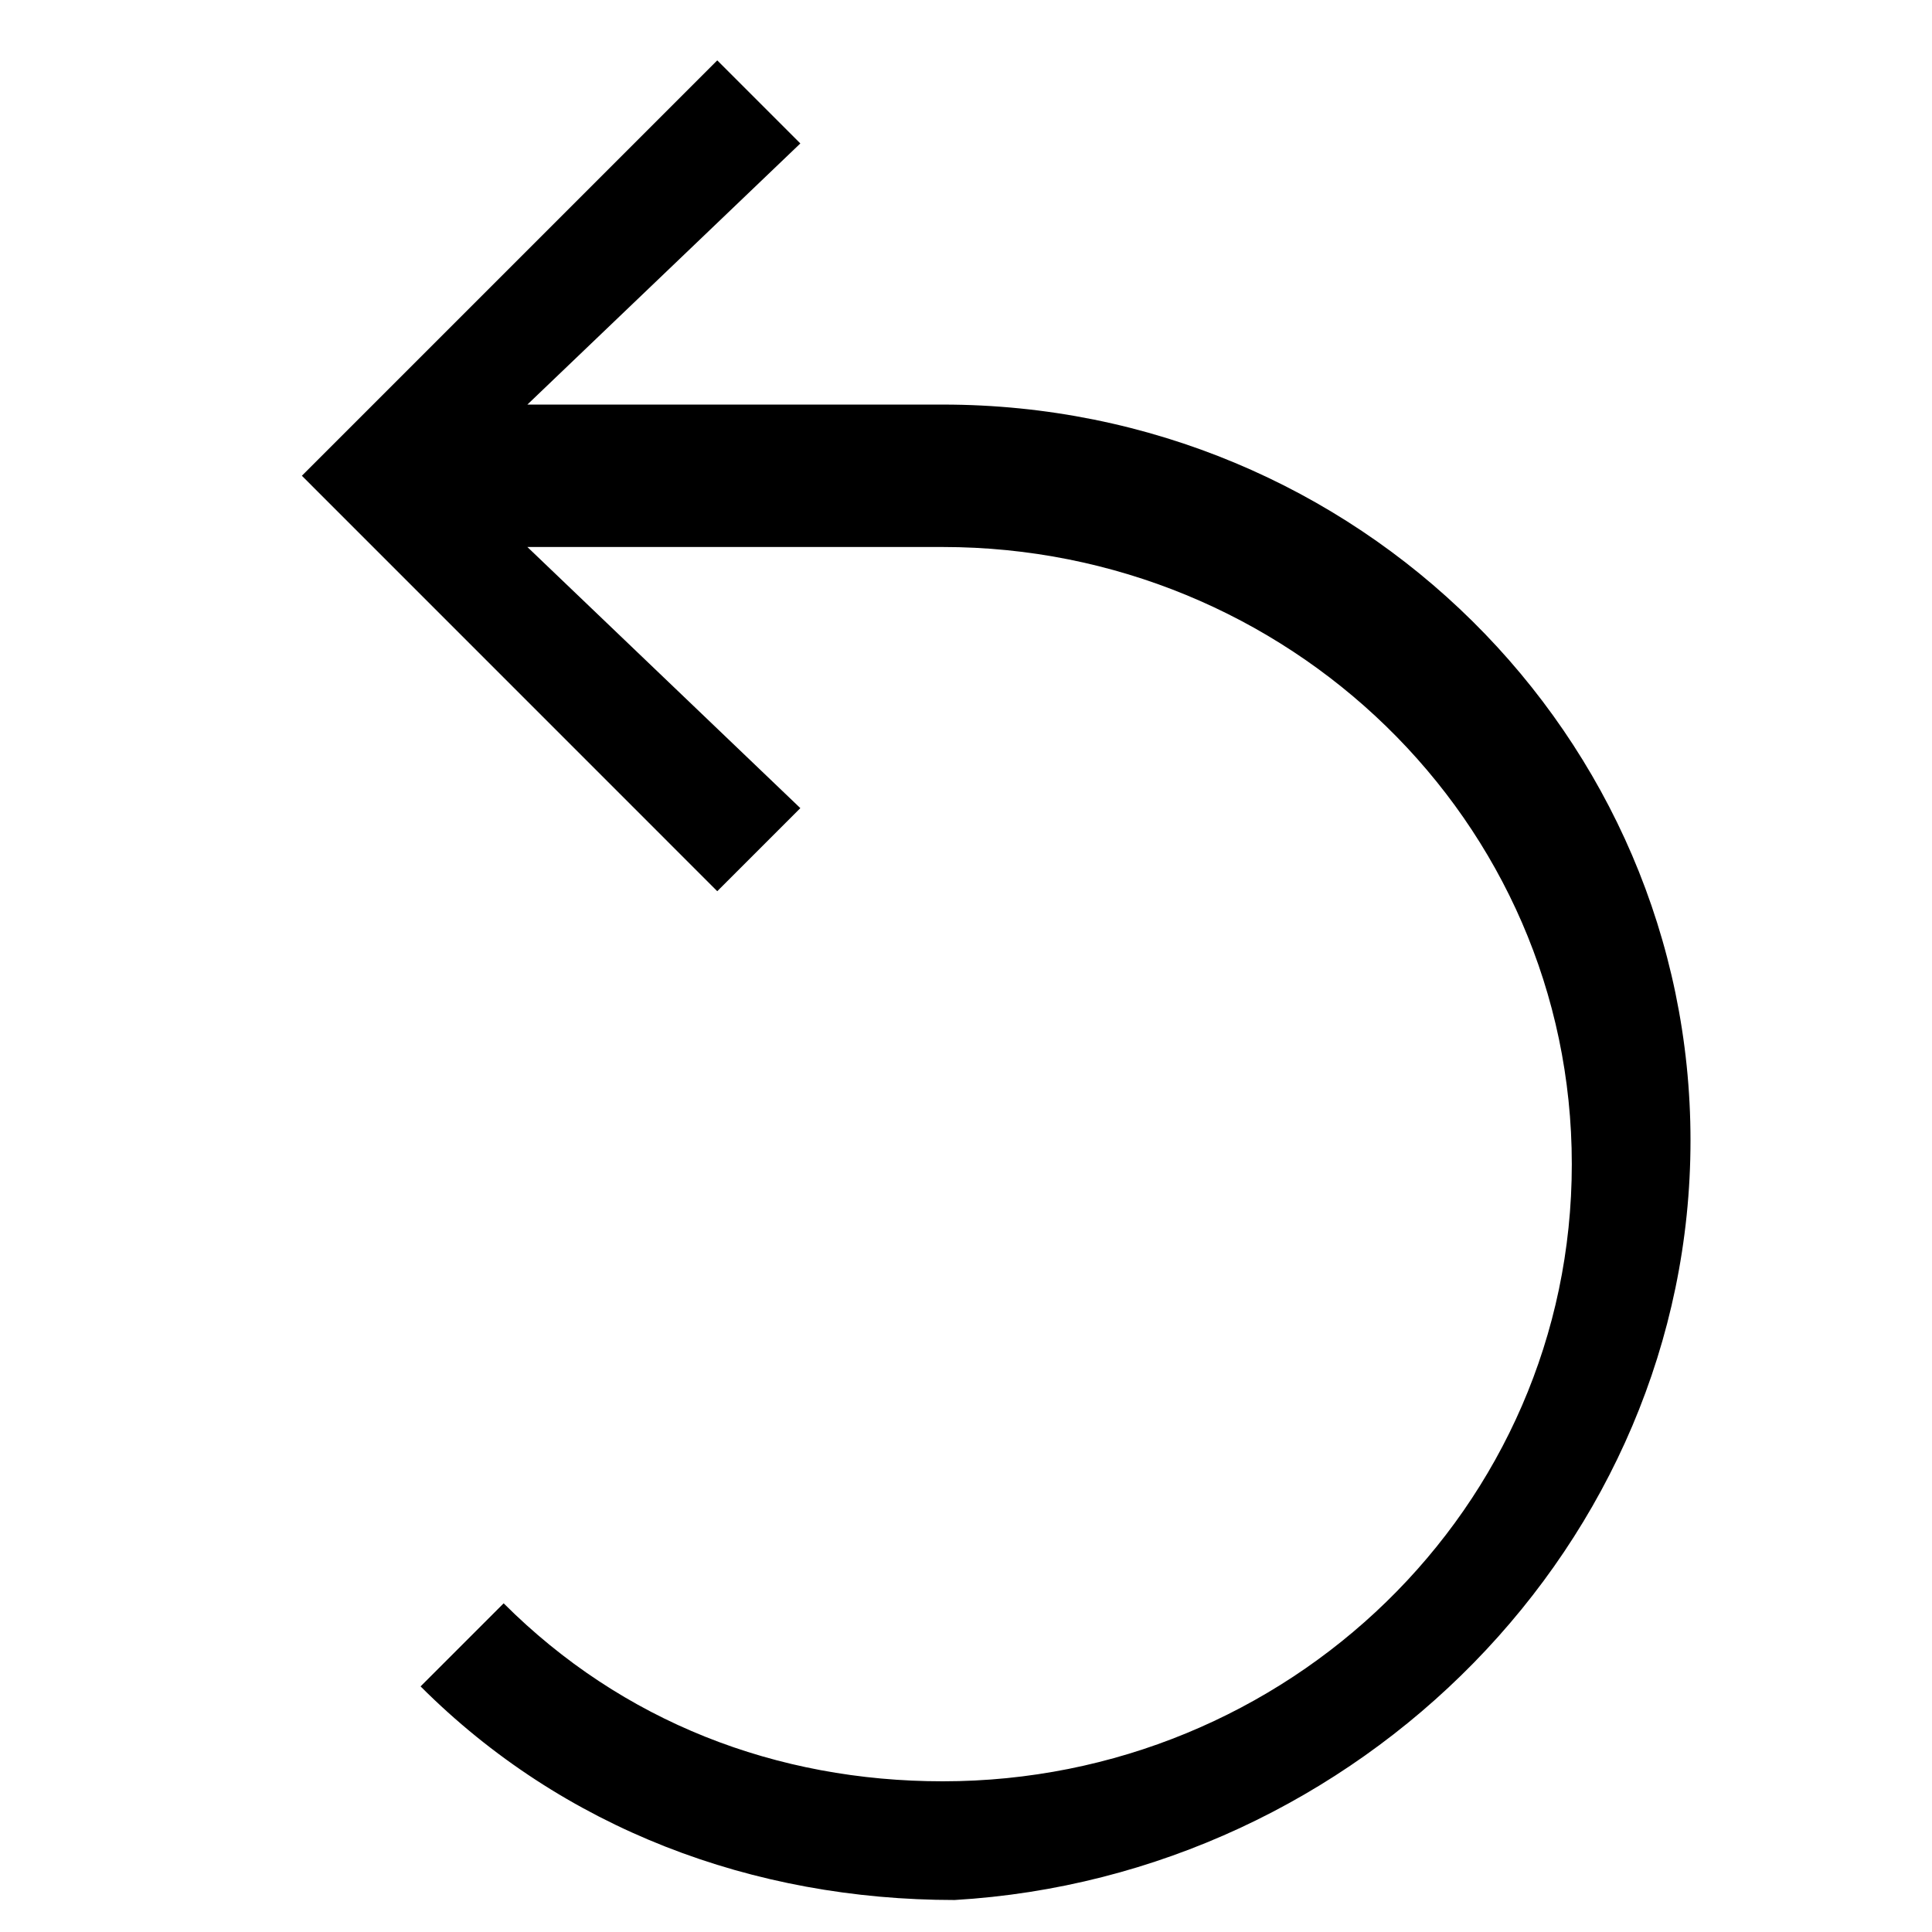
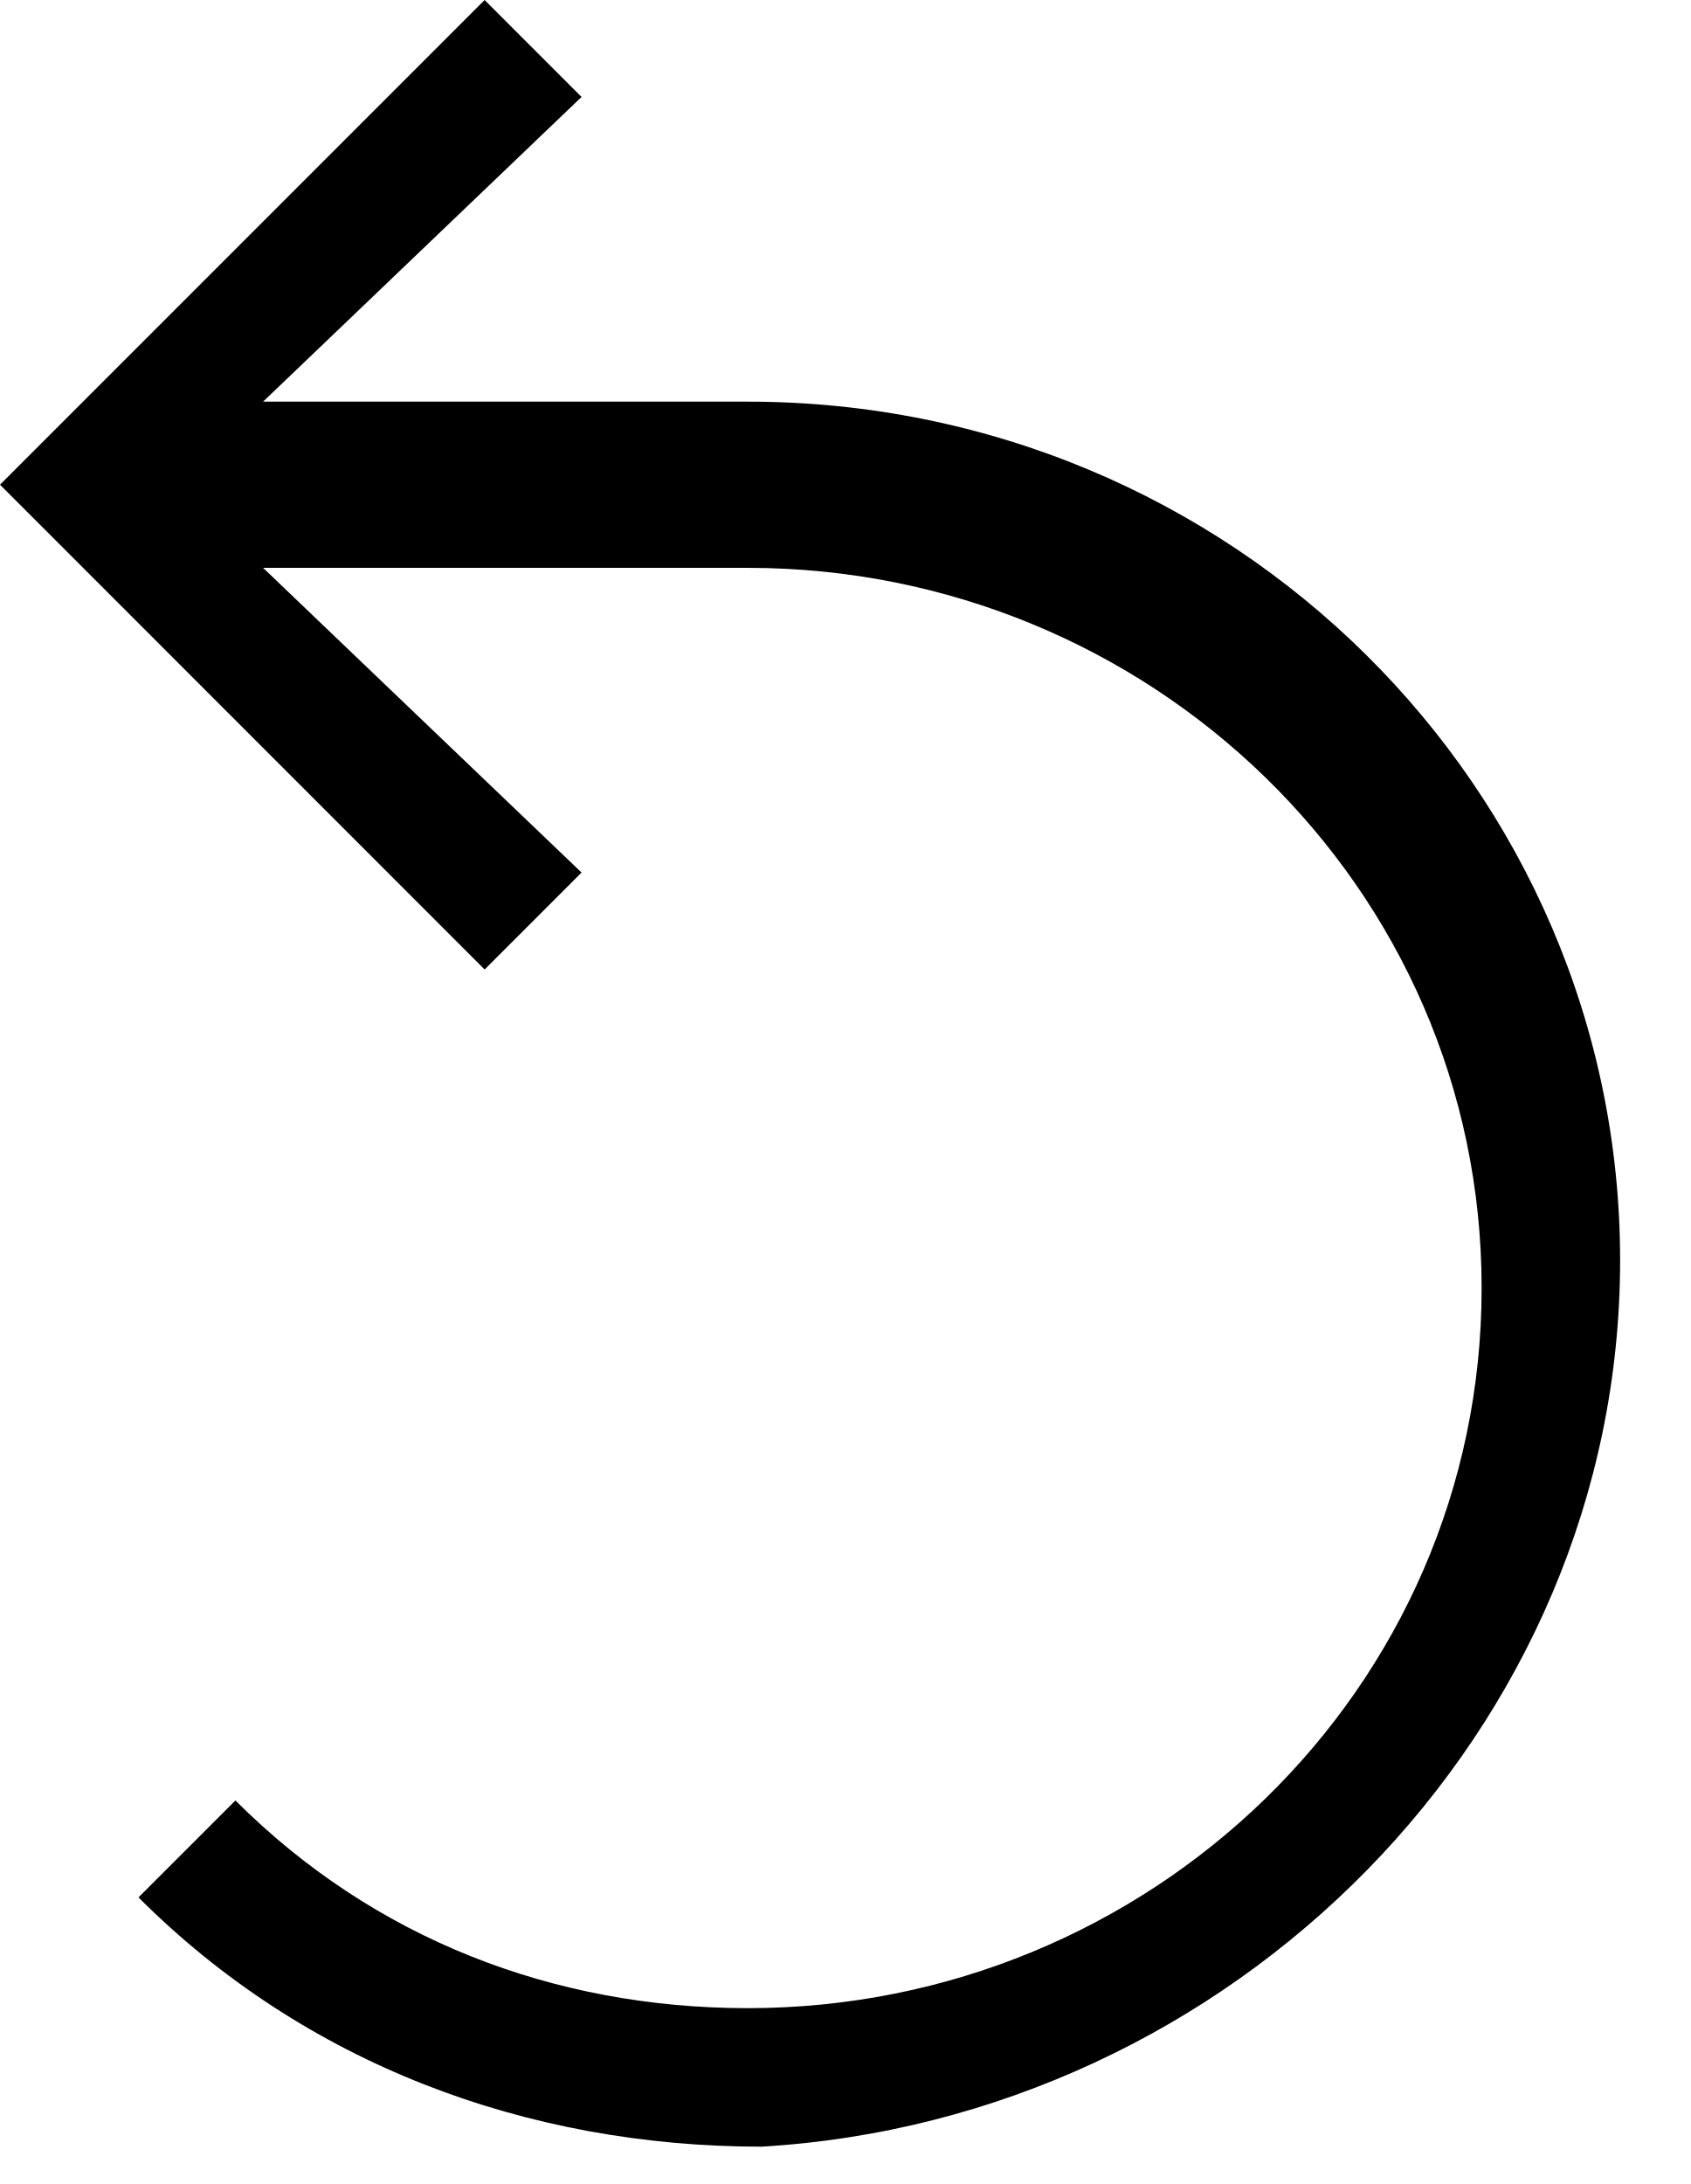
- <svg xmlns="http://www.w3.org/2000/svg" width="32px" height="32px" viewBox="0 0 32 32" version="1.1" fill-rule="evenodd">
+ <svg xmlns="http://www.w3.org/2000/svg" width="24px" height="31px" viewBox="0 0 24 31" version="1.1" fill-rule="evenodd">
  <defs />
-   <path d="M19.154,4.735 C12.47,4.735 6.966,10.239 6.966,17.12 L6.966,24 L2.641,19.479 L1.265,20.855 L8.145,27.735 L15.026,20.855 L13.65,19.479 L9.325,24 L9.325,17.12 C9.325,11.419 13.846,6.701 19.547,6.701 C25.248,6.701 29.769,11.419 29.769,17.12 C29.769,19.872 28.786,22.427 26.821,24.393 L28.197,25.769 C30.556,23.41 31.735,20.265 31.735,16.923 C31.342,10.239 25.838,4.735 19.154,4.735 L19.154,4.735 L19.154,4.735 L19.154,4.735 L19.154,4.735 Z" id="Shape" transform="translate(16.5, 16.23504) rotate(90) translate(-16.5, -16.23504) " />
+   <path d="M14.154,3.735 C7.47,3.735 1.966,9.239 1.966,16.12 L1.966,23 L-2.359,18.479 L-3.735,19.855 L3.145,26.735 L10.026,19.855 L8.65,18.479 L4.325,23 L4.325,16.12 C4.325,10.419 8.846,5.701 14.547,5.701 C20.248,5.701 24.769,10.419 24.769,16.12 C24.769,18.872 23.786,21.427 21.821,23.393 L23.197,24.769 C25.556,22.41 26.735,19.265 26.735,15.923 C26.342,9.239 20.838,3.735 14.154,3.735 L14.154,3.735 L14.154,3.735 L14.154,3.735 L14.154,3.735 L14.154,3.735 Z" id="Shape" transform="translate(11.5, 15.23504) rotate(90) translate(-11.5, -15.23504) " />
</svg>
